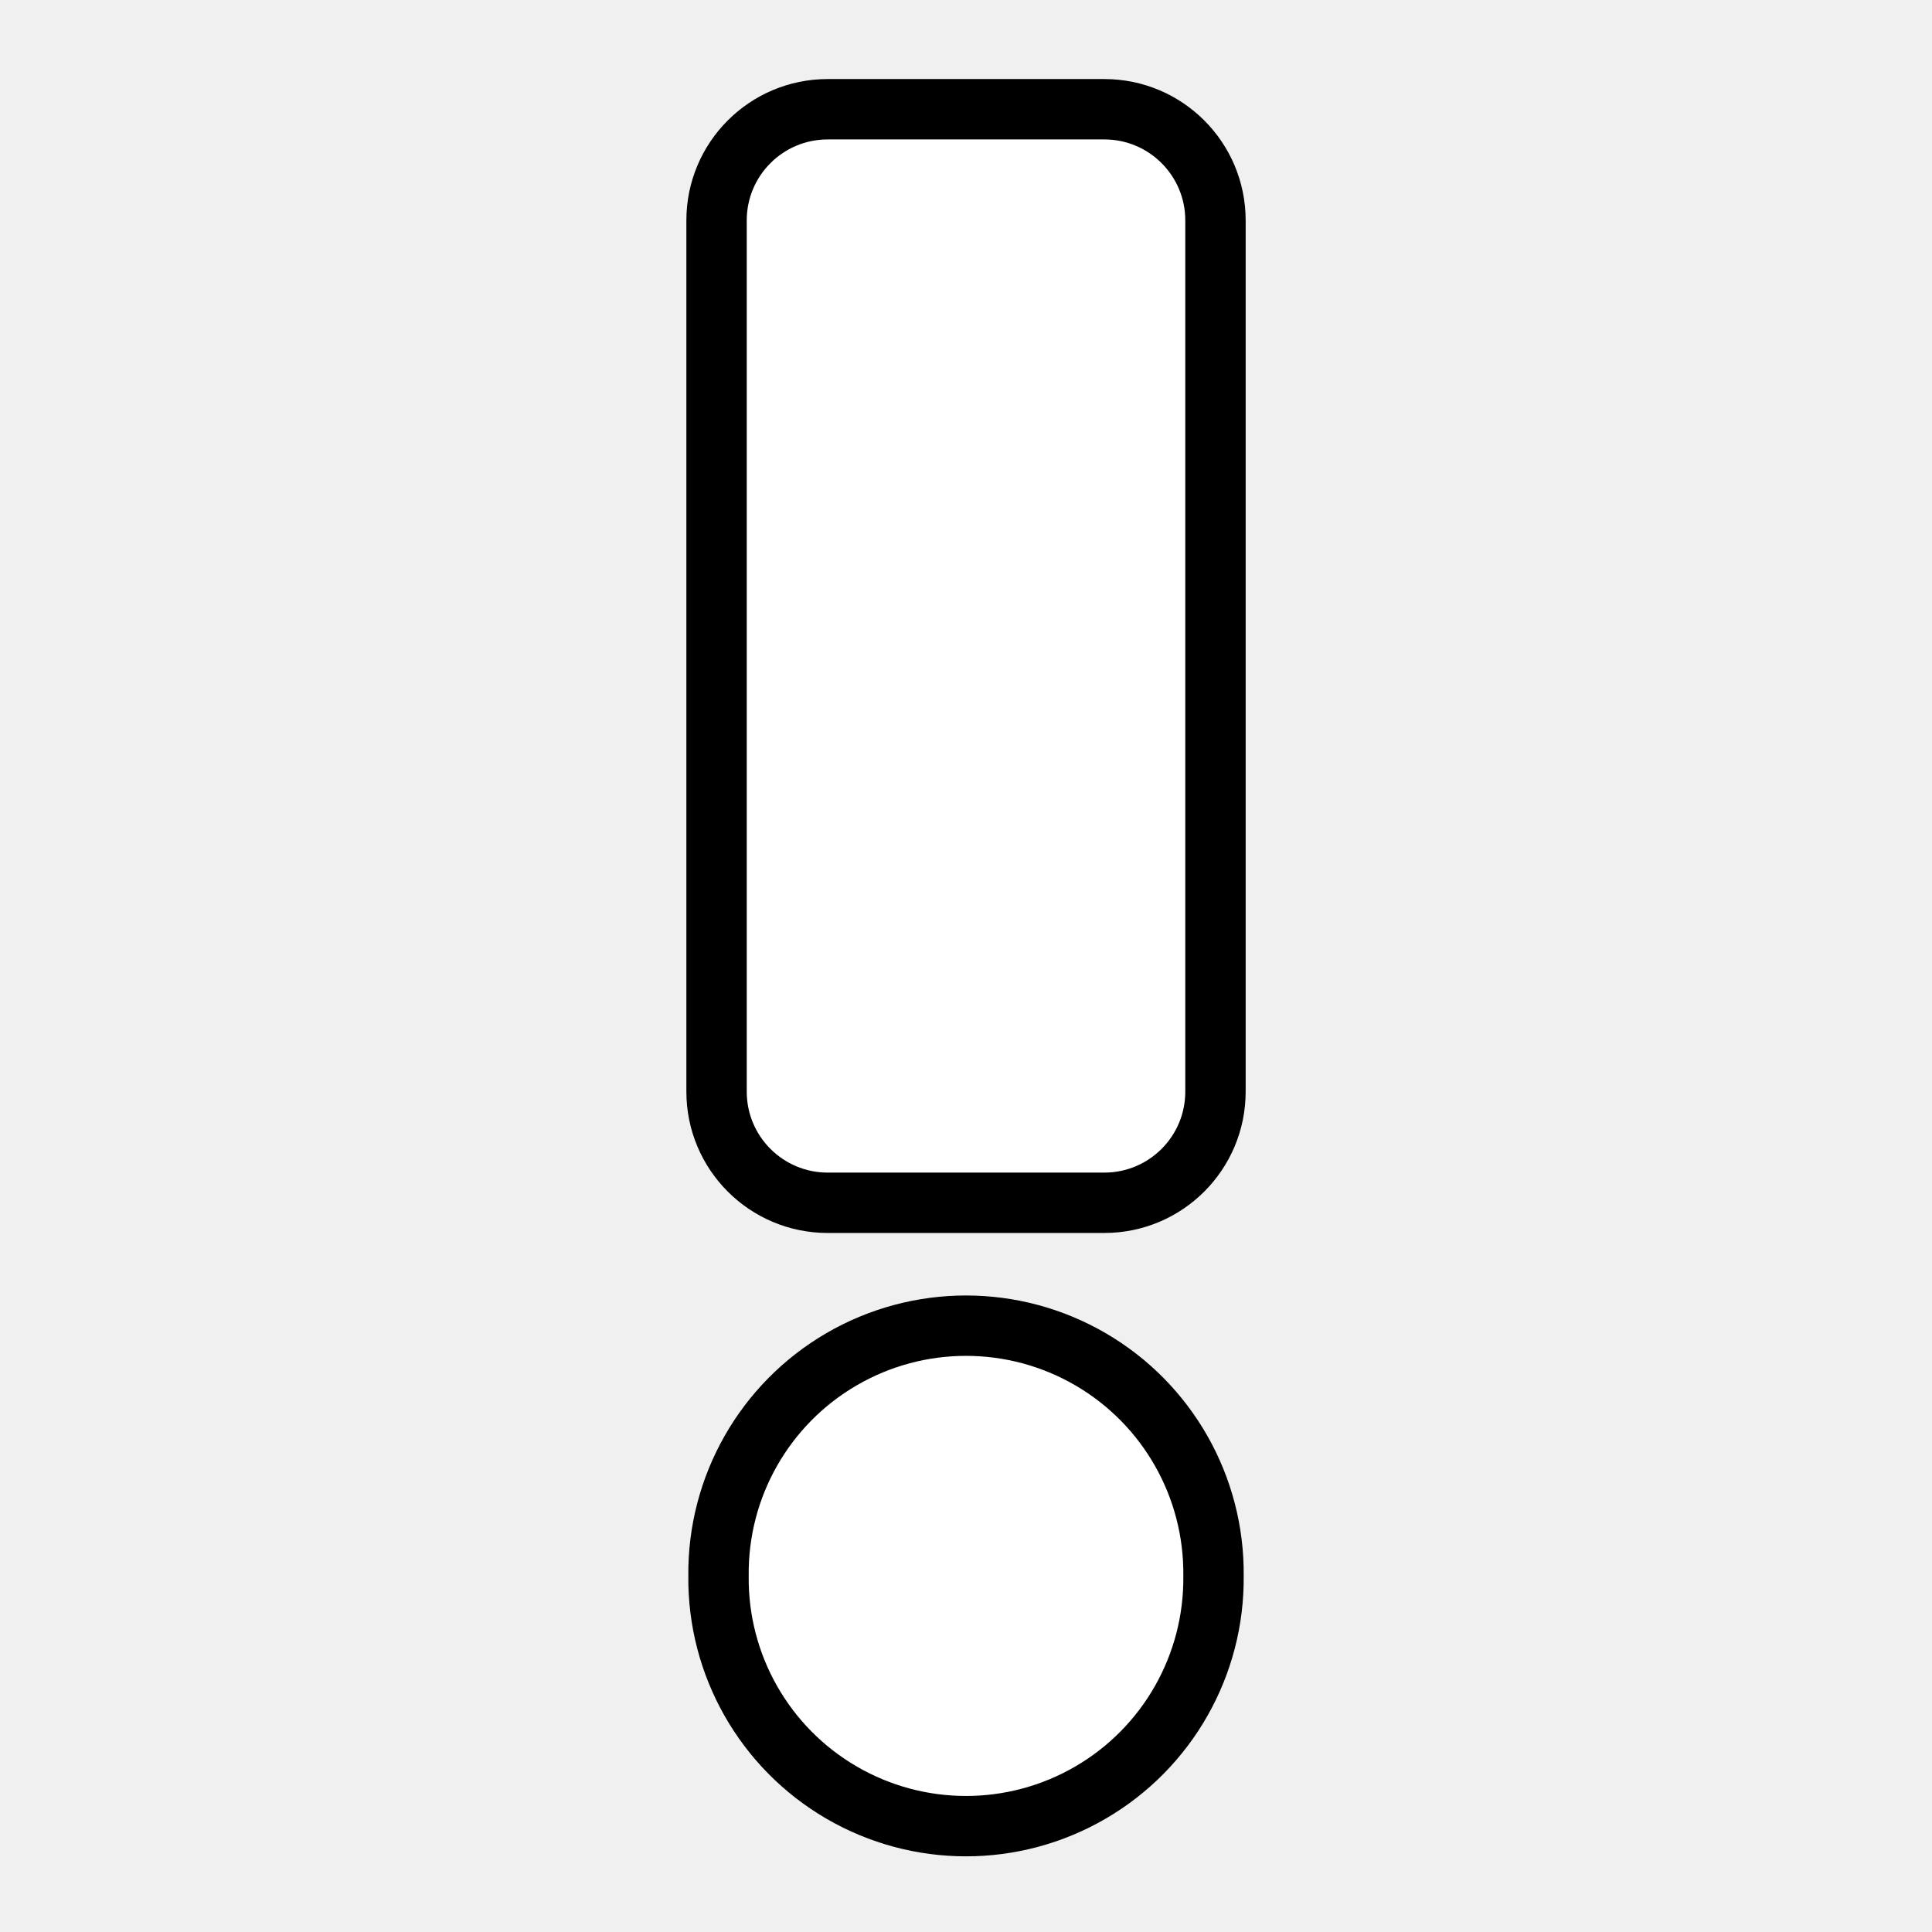
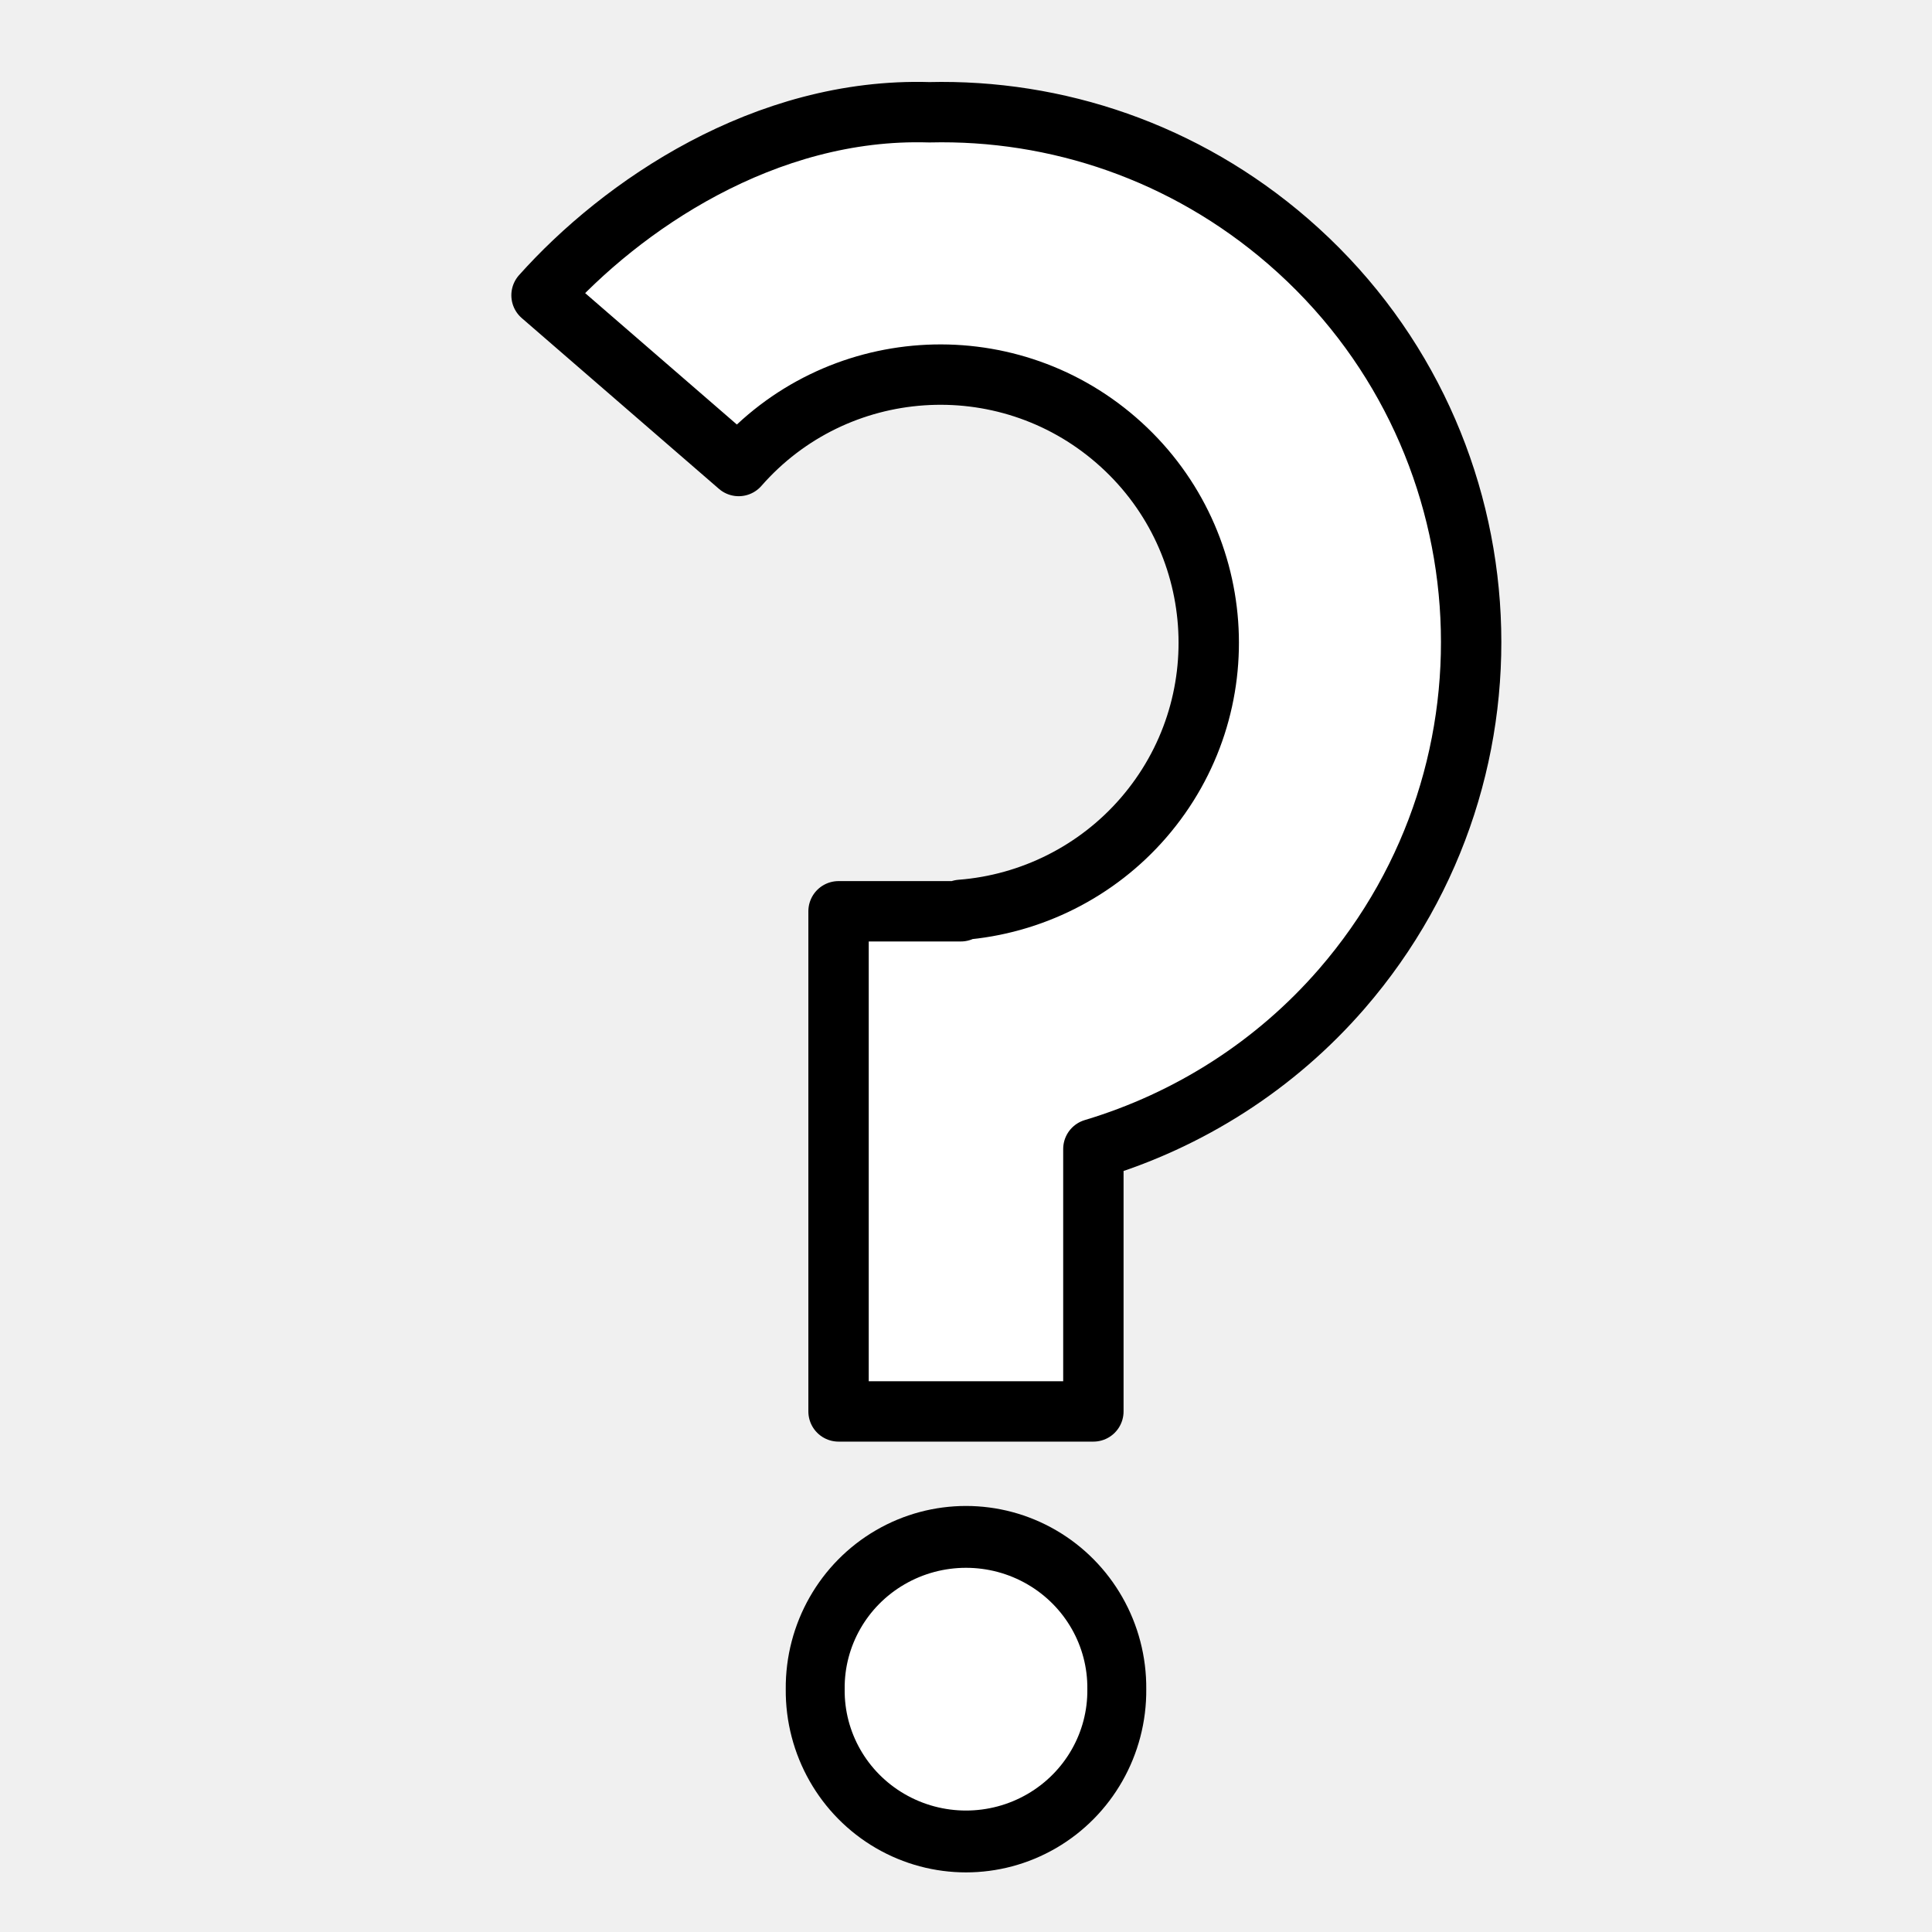
- <svg xmlns="http://www.w3.org/2000/svg" width="64" height="64" id="svg2" version="1.1">
-   <defs id="defs4" />
-   <g id="layer1" transform="translate(0,-988.3622)">
-     <rect style="fill:#ffffff;stroke:#000000;stroke-width:2;stroke-linecap:round;stroke-linejoin:round;stroke-miterlimit:4;stroke-opacity:1;stroke-dasharray:none;fill-opacity:1" id="rect2985" width="16.527" height="36.225" x="23.737" y="991.981" ry="3.681" />
-     <path style="fill:#ffffff;stroke:#000000;stroke-width:2;stroke-linecap:round;stroke-linejoin:round;stroke-miterlimit:4;stroke-opacity:1;stroke-dasharray:none;fill-opacity:1" id="path3755" d="m 35.723,52.204 a 8.199,8.199 0 1 1 -16.397,0 8.199,8.199 0 1 1 16.397,0 z" transform="translate(4.475817,988.3622)" />
+ <svg xmlns="http://www.w3.org/2000/svg" width="128" height="128" id="svg8458" version="1.1">
+   <defs id="defs8460" />
+   <g id="layer1" transform="translate(0,-924.3622)">
+     <path style="fill:#ffffff;fill-opacity:1;stroke:#000000;stroke-width:4;stroke-linejoin:round;stroke-miterlimit:4;stroke-opacity:1;stroke-dasharray:none" d="m 61.566,931.8 c -10.9,-0.333 -20.395,6.199 -25.688,12.125 l 13.062,11.312 c 6.433,-7.346 17.609,-8.119 25,-1.719 7.417,6.422 8.235,17.614 1.812,25.031 -3.065,3.54 -7.427,5.736 -12.094,6.094 l 0,0.094 -8.102,0 0,33.136 16.883,0 0,-17.386 c 6.338,-1.9 12.069,-5.544 16.469,-10.625 12.684,-14.648 11.086,-36.816 -3.562,-49.5 -6.866,-5.946 -15.365,-8.764 -23.781,-8.562 z" id="path8976" />
+     <path style="fill:#ffffff;fill-opacity:1;stroke:#000000;stroke-width:3.975;stroke-linecap:round;stroke-linejoin:round;stroke-miterlimit:4;stroke-opacity:1;stroke-dasharray:none" id="path8986" d="m 74.333,112.861 a 10.173,9.692 0 1 1 -20.345,0 10.173,9.692 0 1 1 20.345,0 z" transform="matrix(0.9821122,0,0,1.030812,0.9874822,919.936)" />
  </g>
</svg>
